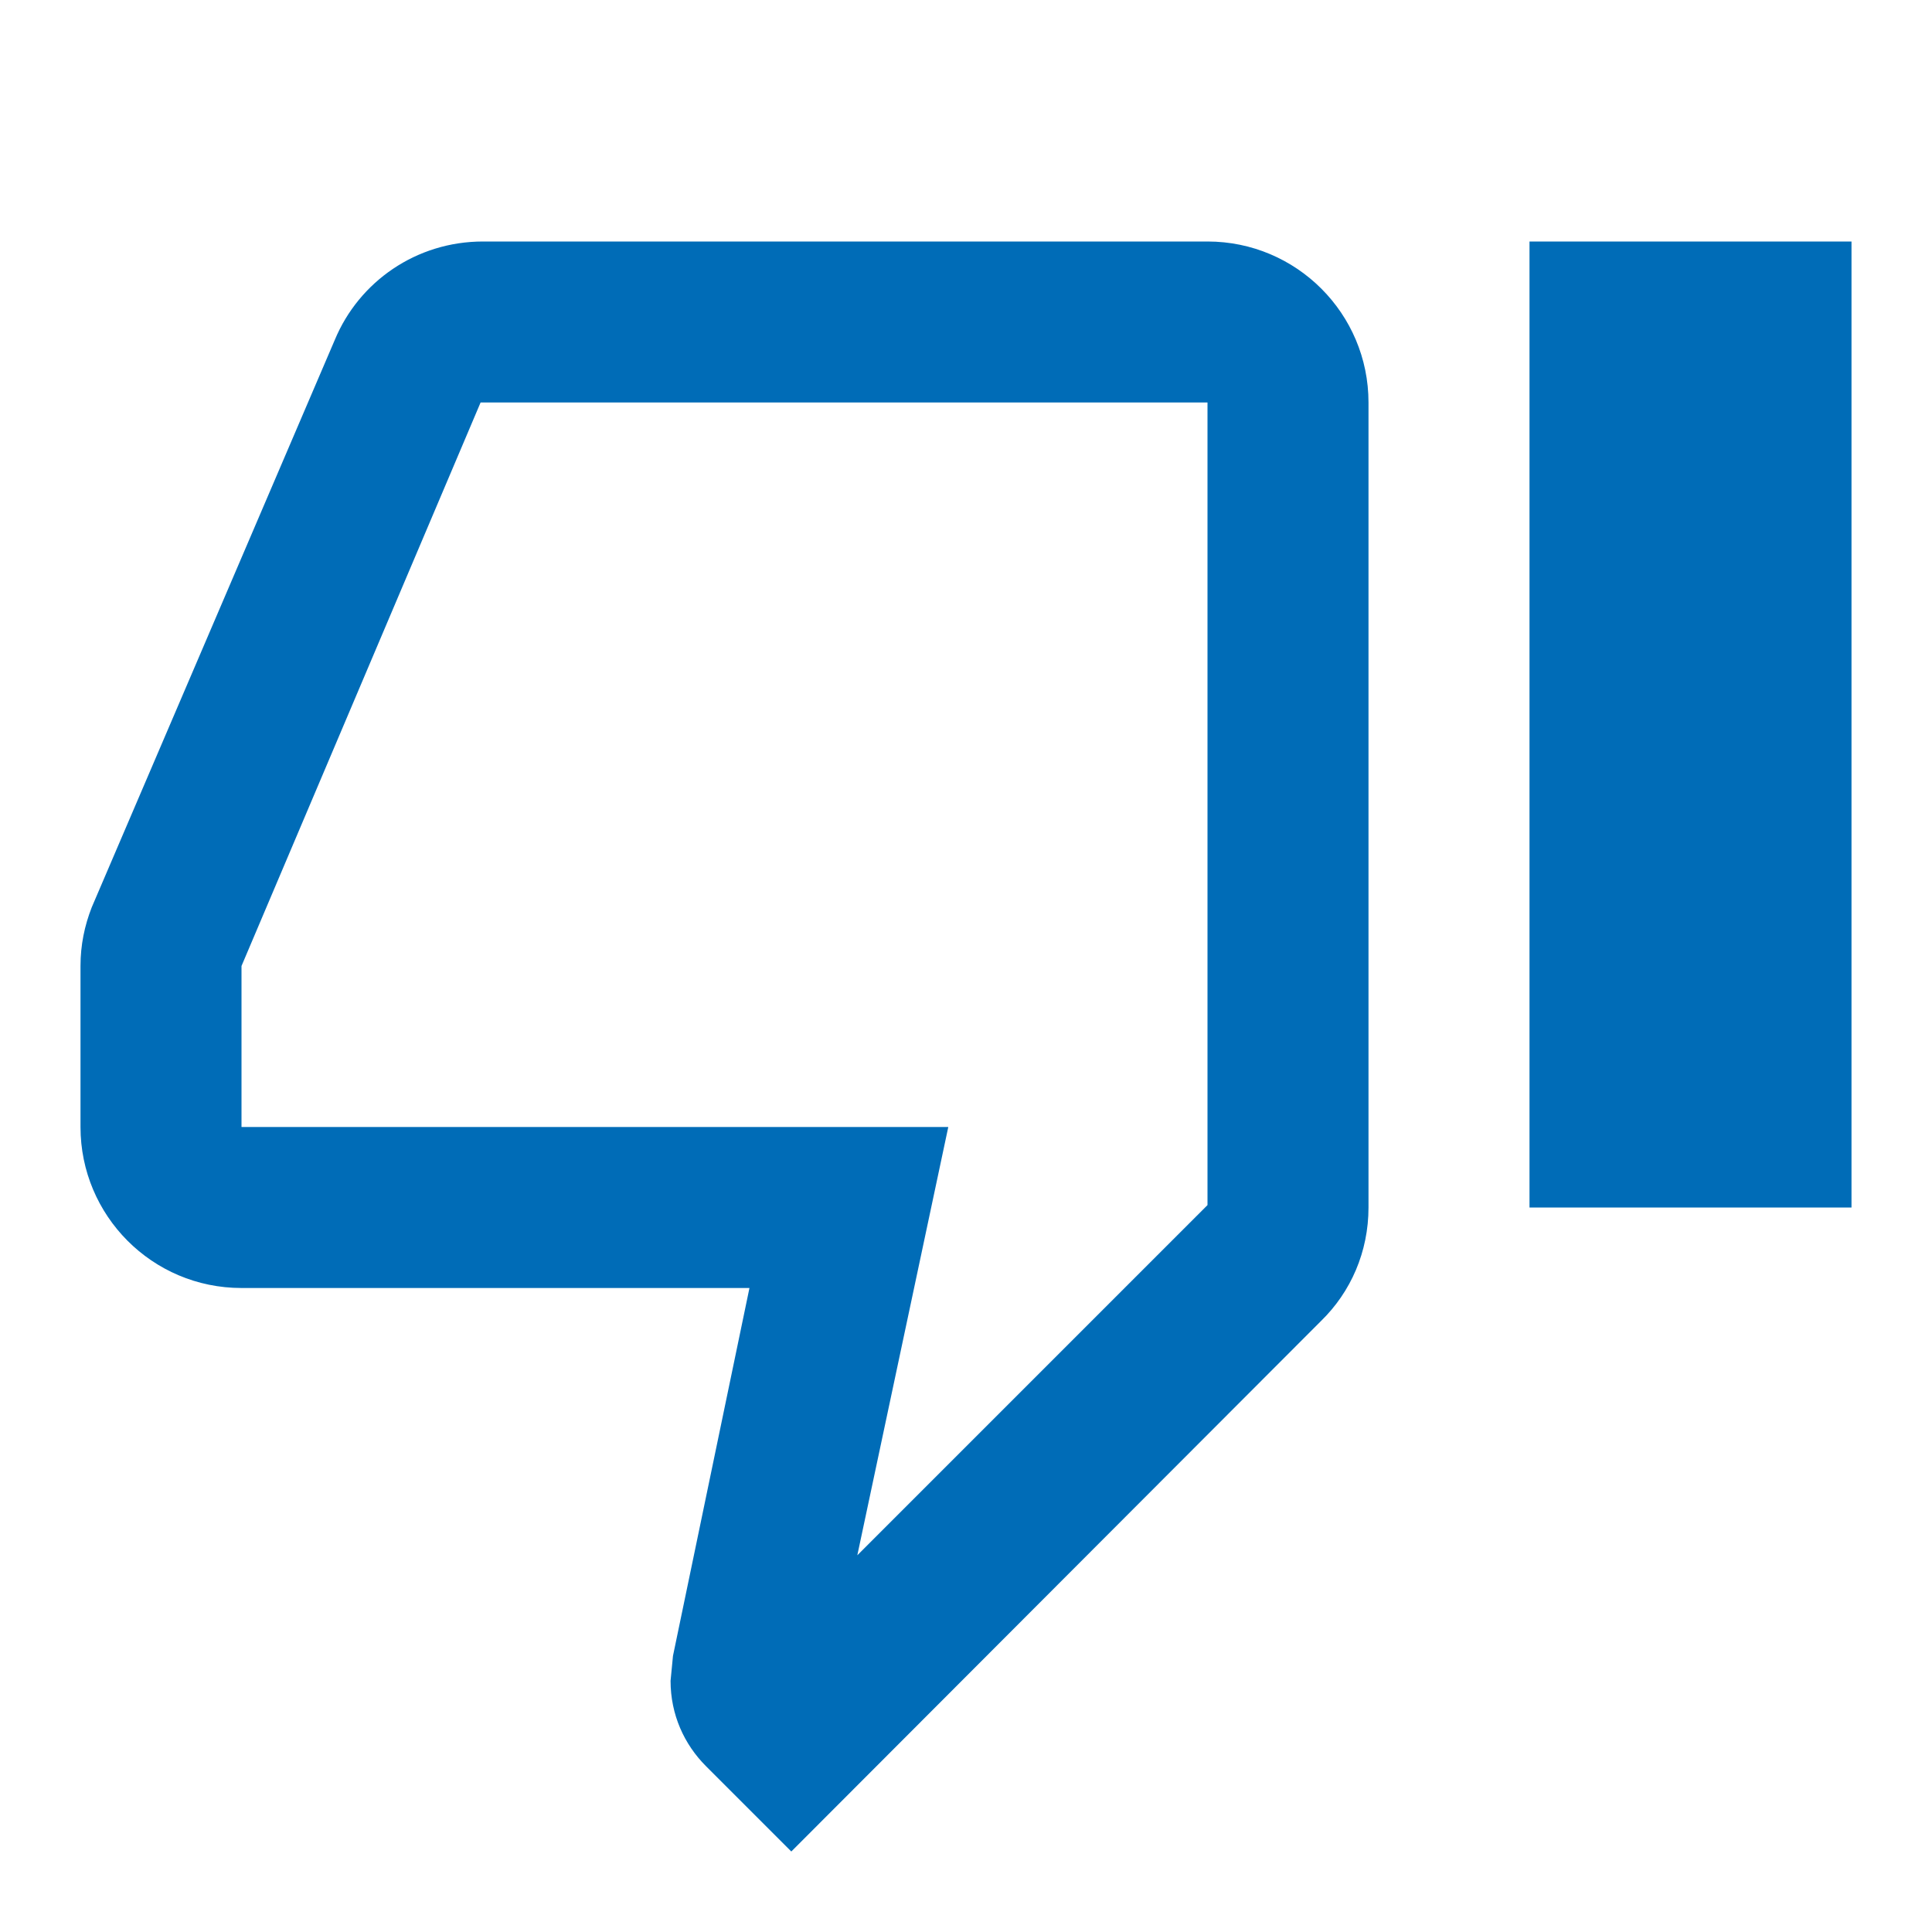
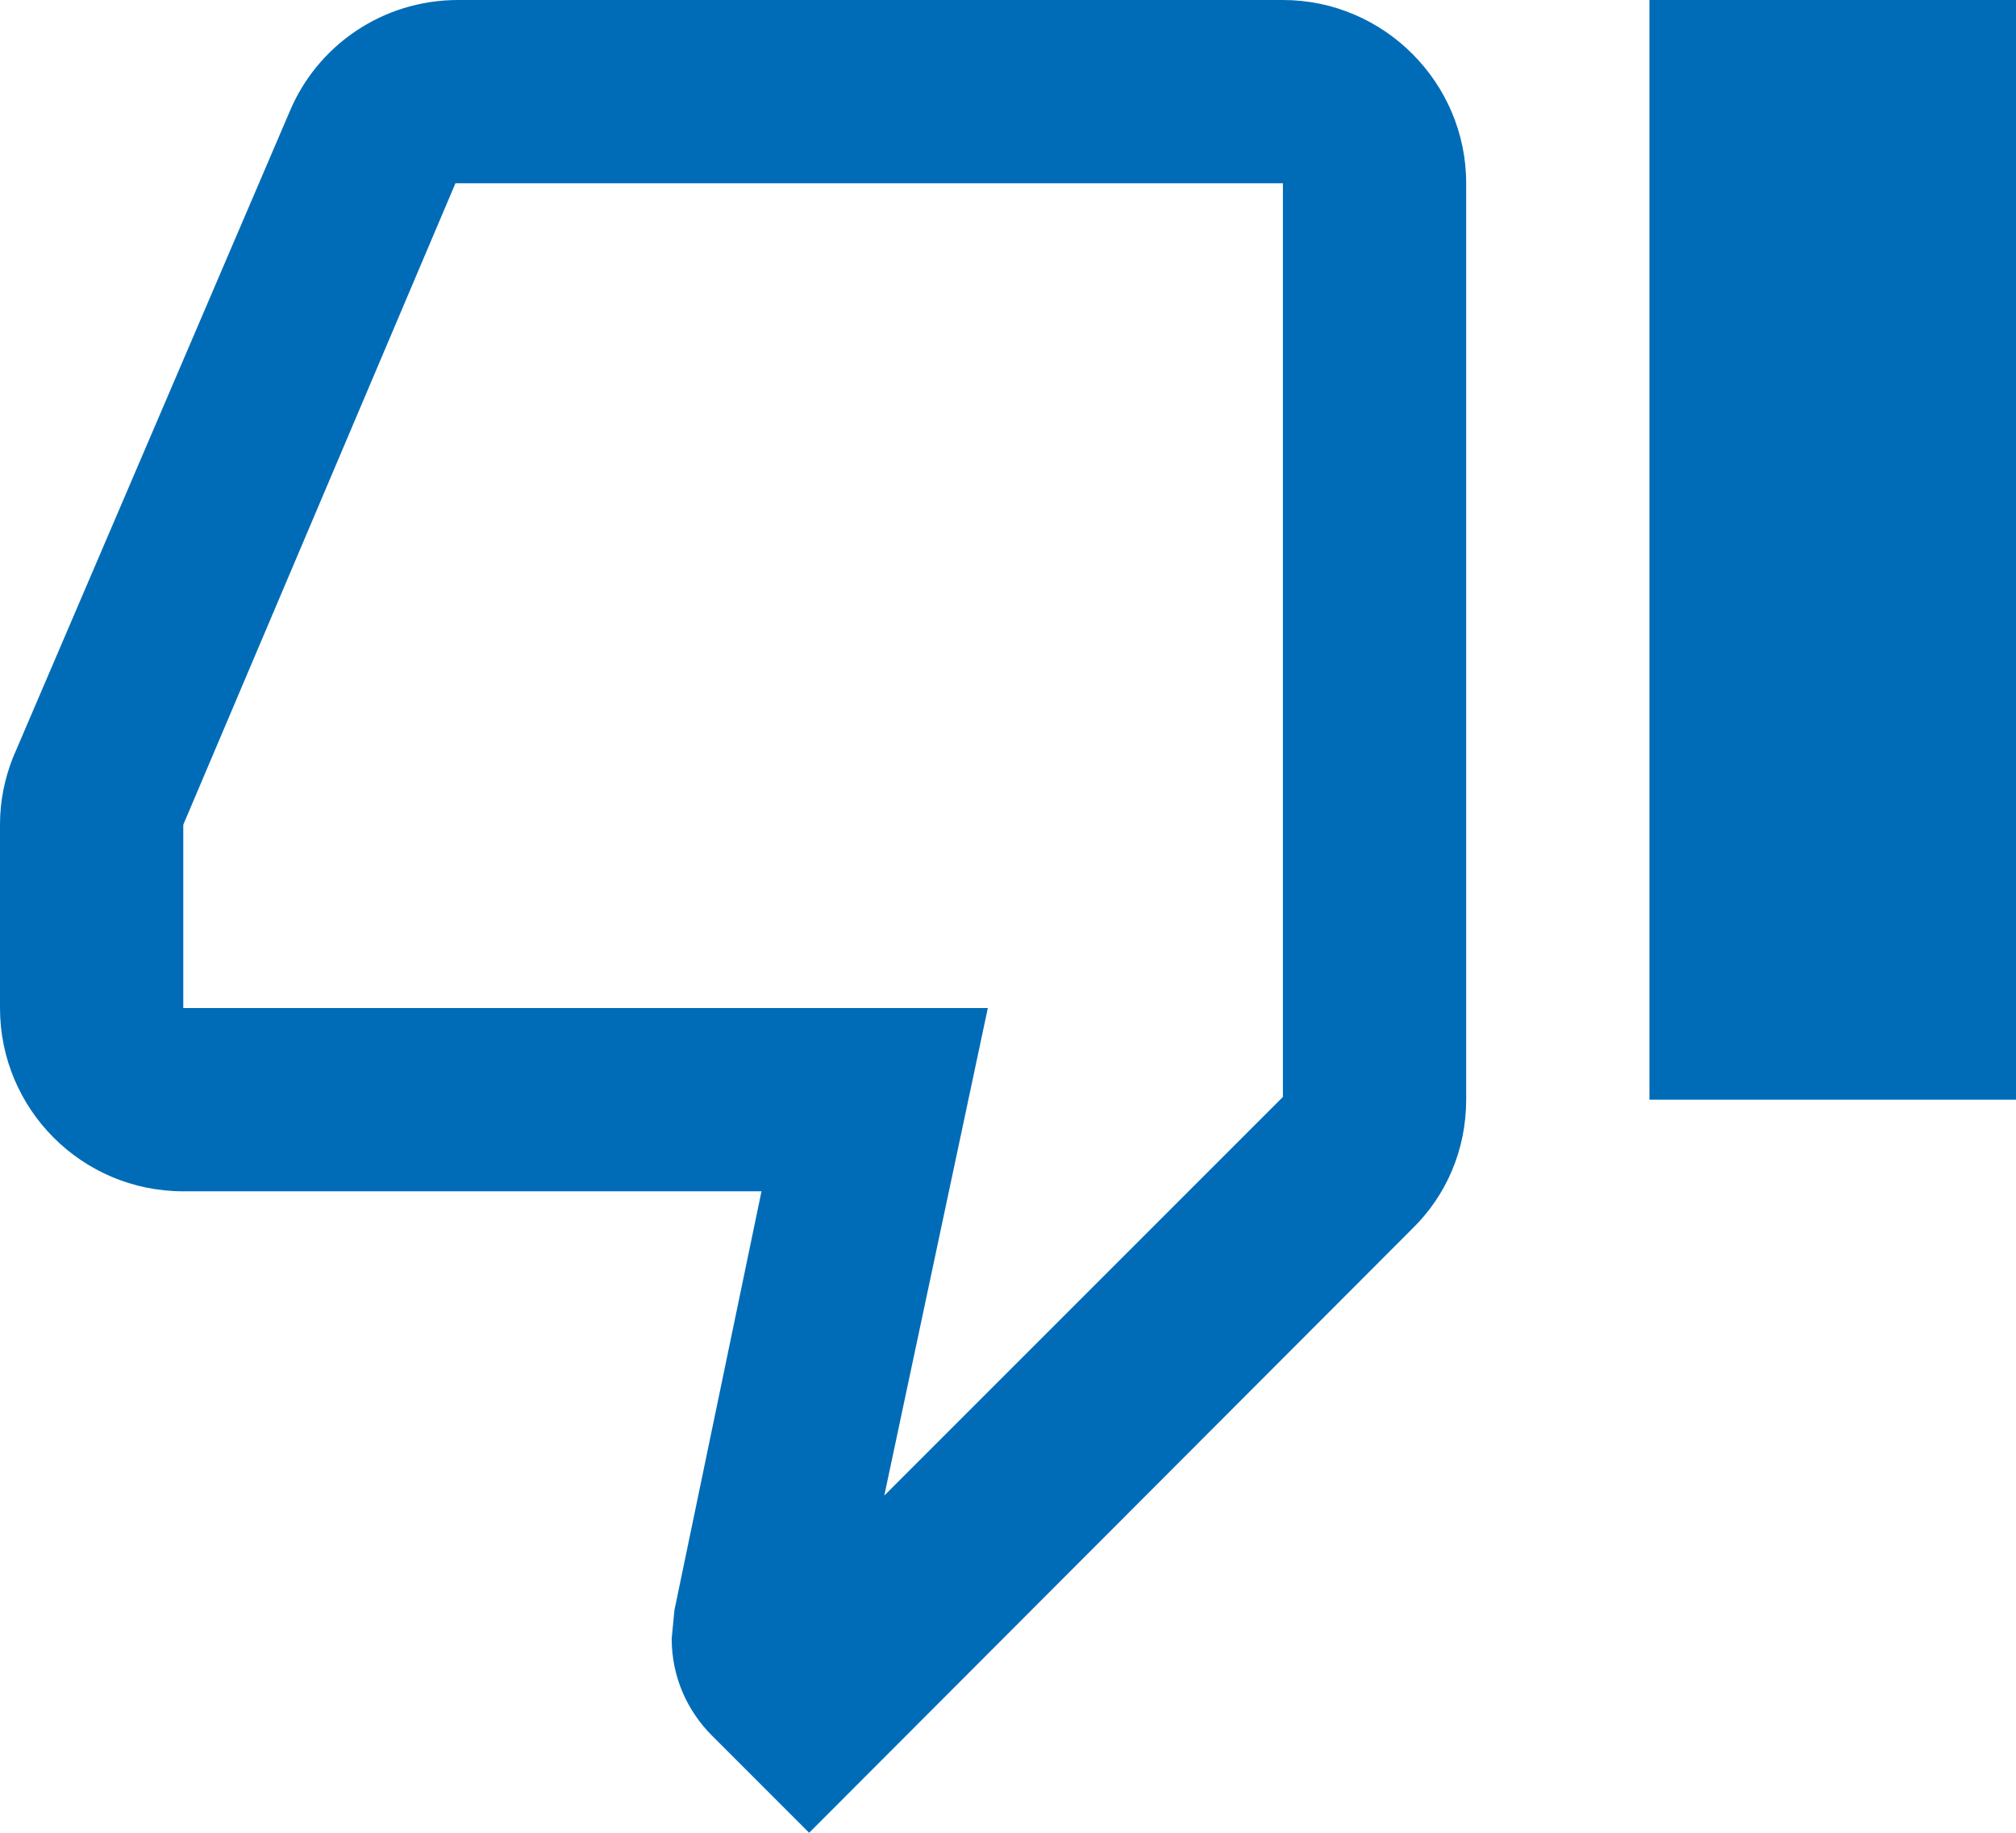
- <svg xmlns="http://www.w3.org/2000/svg" version="1.1" width="24" height="24" viewBox="0 0 24 24">
-   <path fill="#006cb7" d="M19,15V3H23V15H19M15,3A2,2 0 0,1 17,5V15C17,15.55 16.78,16.05 16.41,16.41L9.83,23L8.77,21.94C8.5,21.67 8.33,21.3 8.33,20.88L8.36,20.57L9.31,16H3C1.89,16 1,15.1 1,14V12C1,11.74 1.05,11.5 1.14,11.27L4.16,4.22C4.46,3.5 5.17,3 6,3H15M15,5H5.97L3,12V14H11.78L10.65,19.32L15,14.97V5Z" />
+ <svg xmlns="http://www.w3.org/2000/svg" id="a" viewBox="0 0 22 20">
+   <path d="M18,12V0h4V12h-4M14,0c1.1,0,2,.9,2,2V12c0,.55-.22,1.05-.59,1.41l-6.58,6.59-1.06-1.06c-.27-.27-.44-.64-.44-1.06l.03-.31,.95-4.57H2c-1.11,0-2-.9-2-2v-2c0-.26,.05-.5,.14-.73L3.16,1.22c.3-.72,1.01-1.22,1.84-1.22H14m0,2H4.97l-2.97,7v2H10.78l-1.13,5.32,4.35-4.35V2Z" style="fill:#006cb7;" />
</svg>
